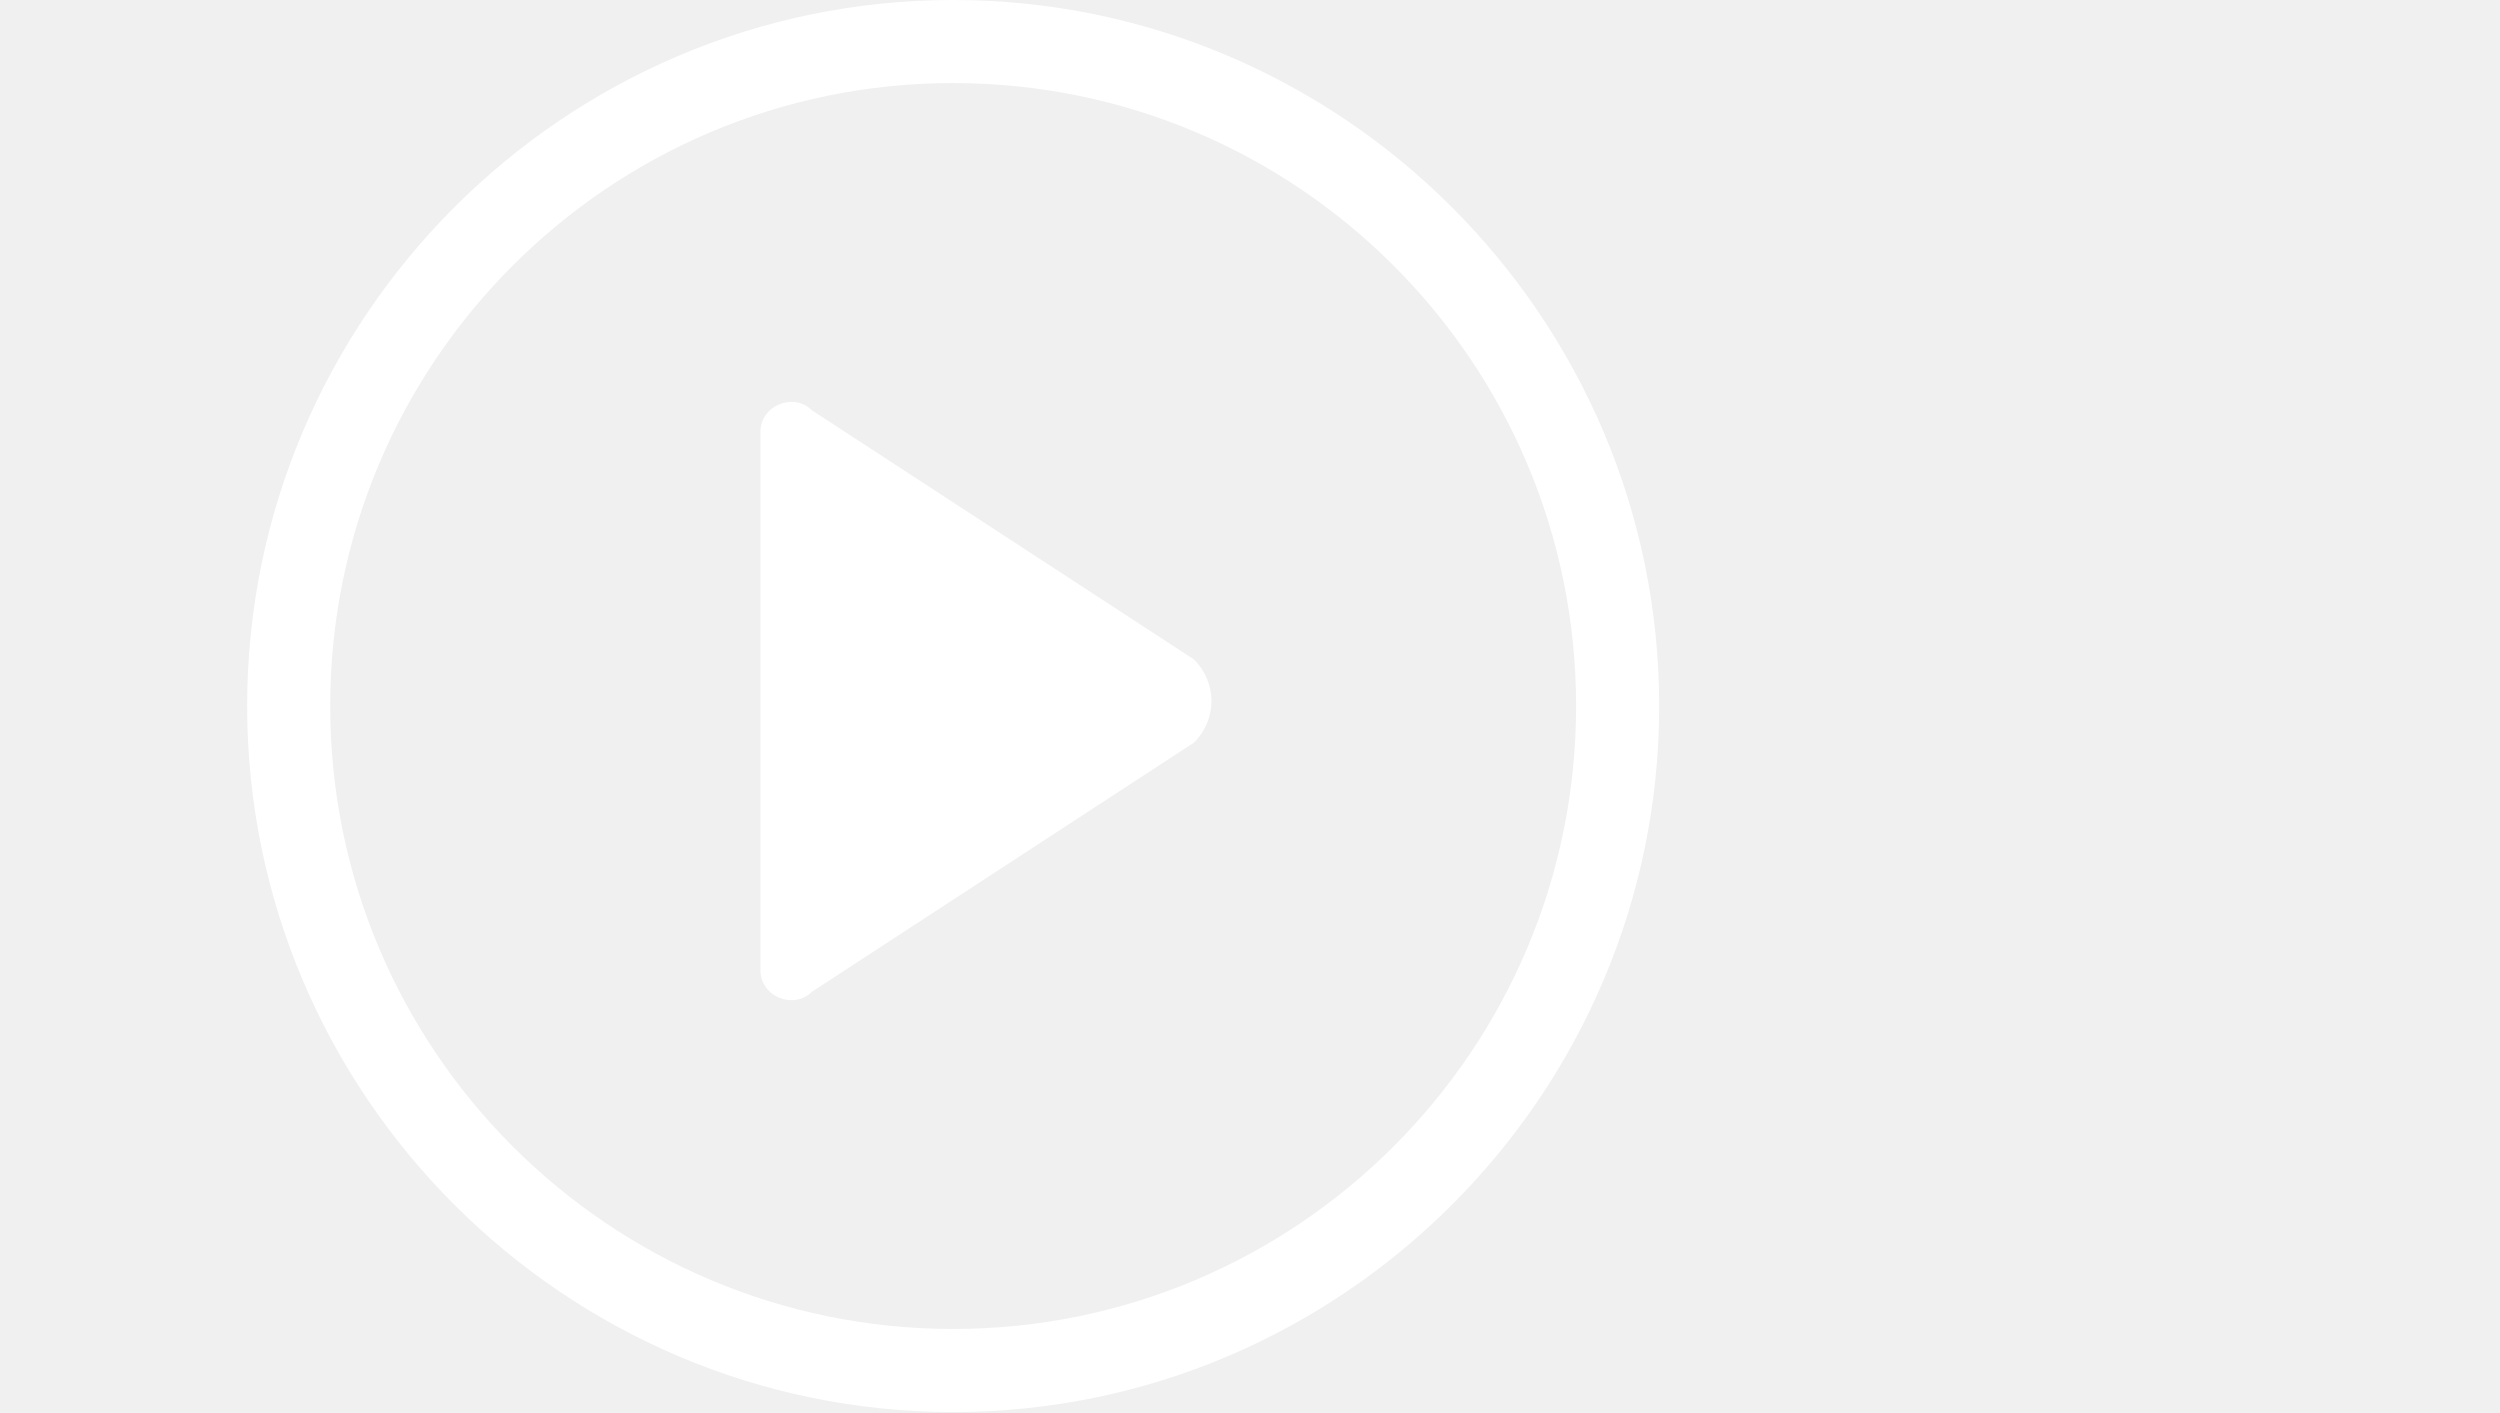
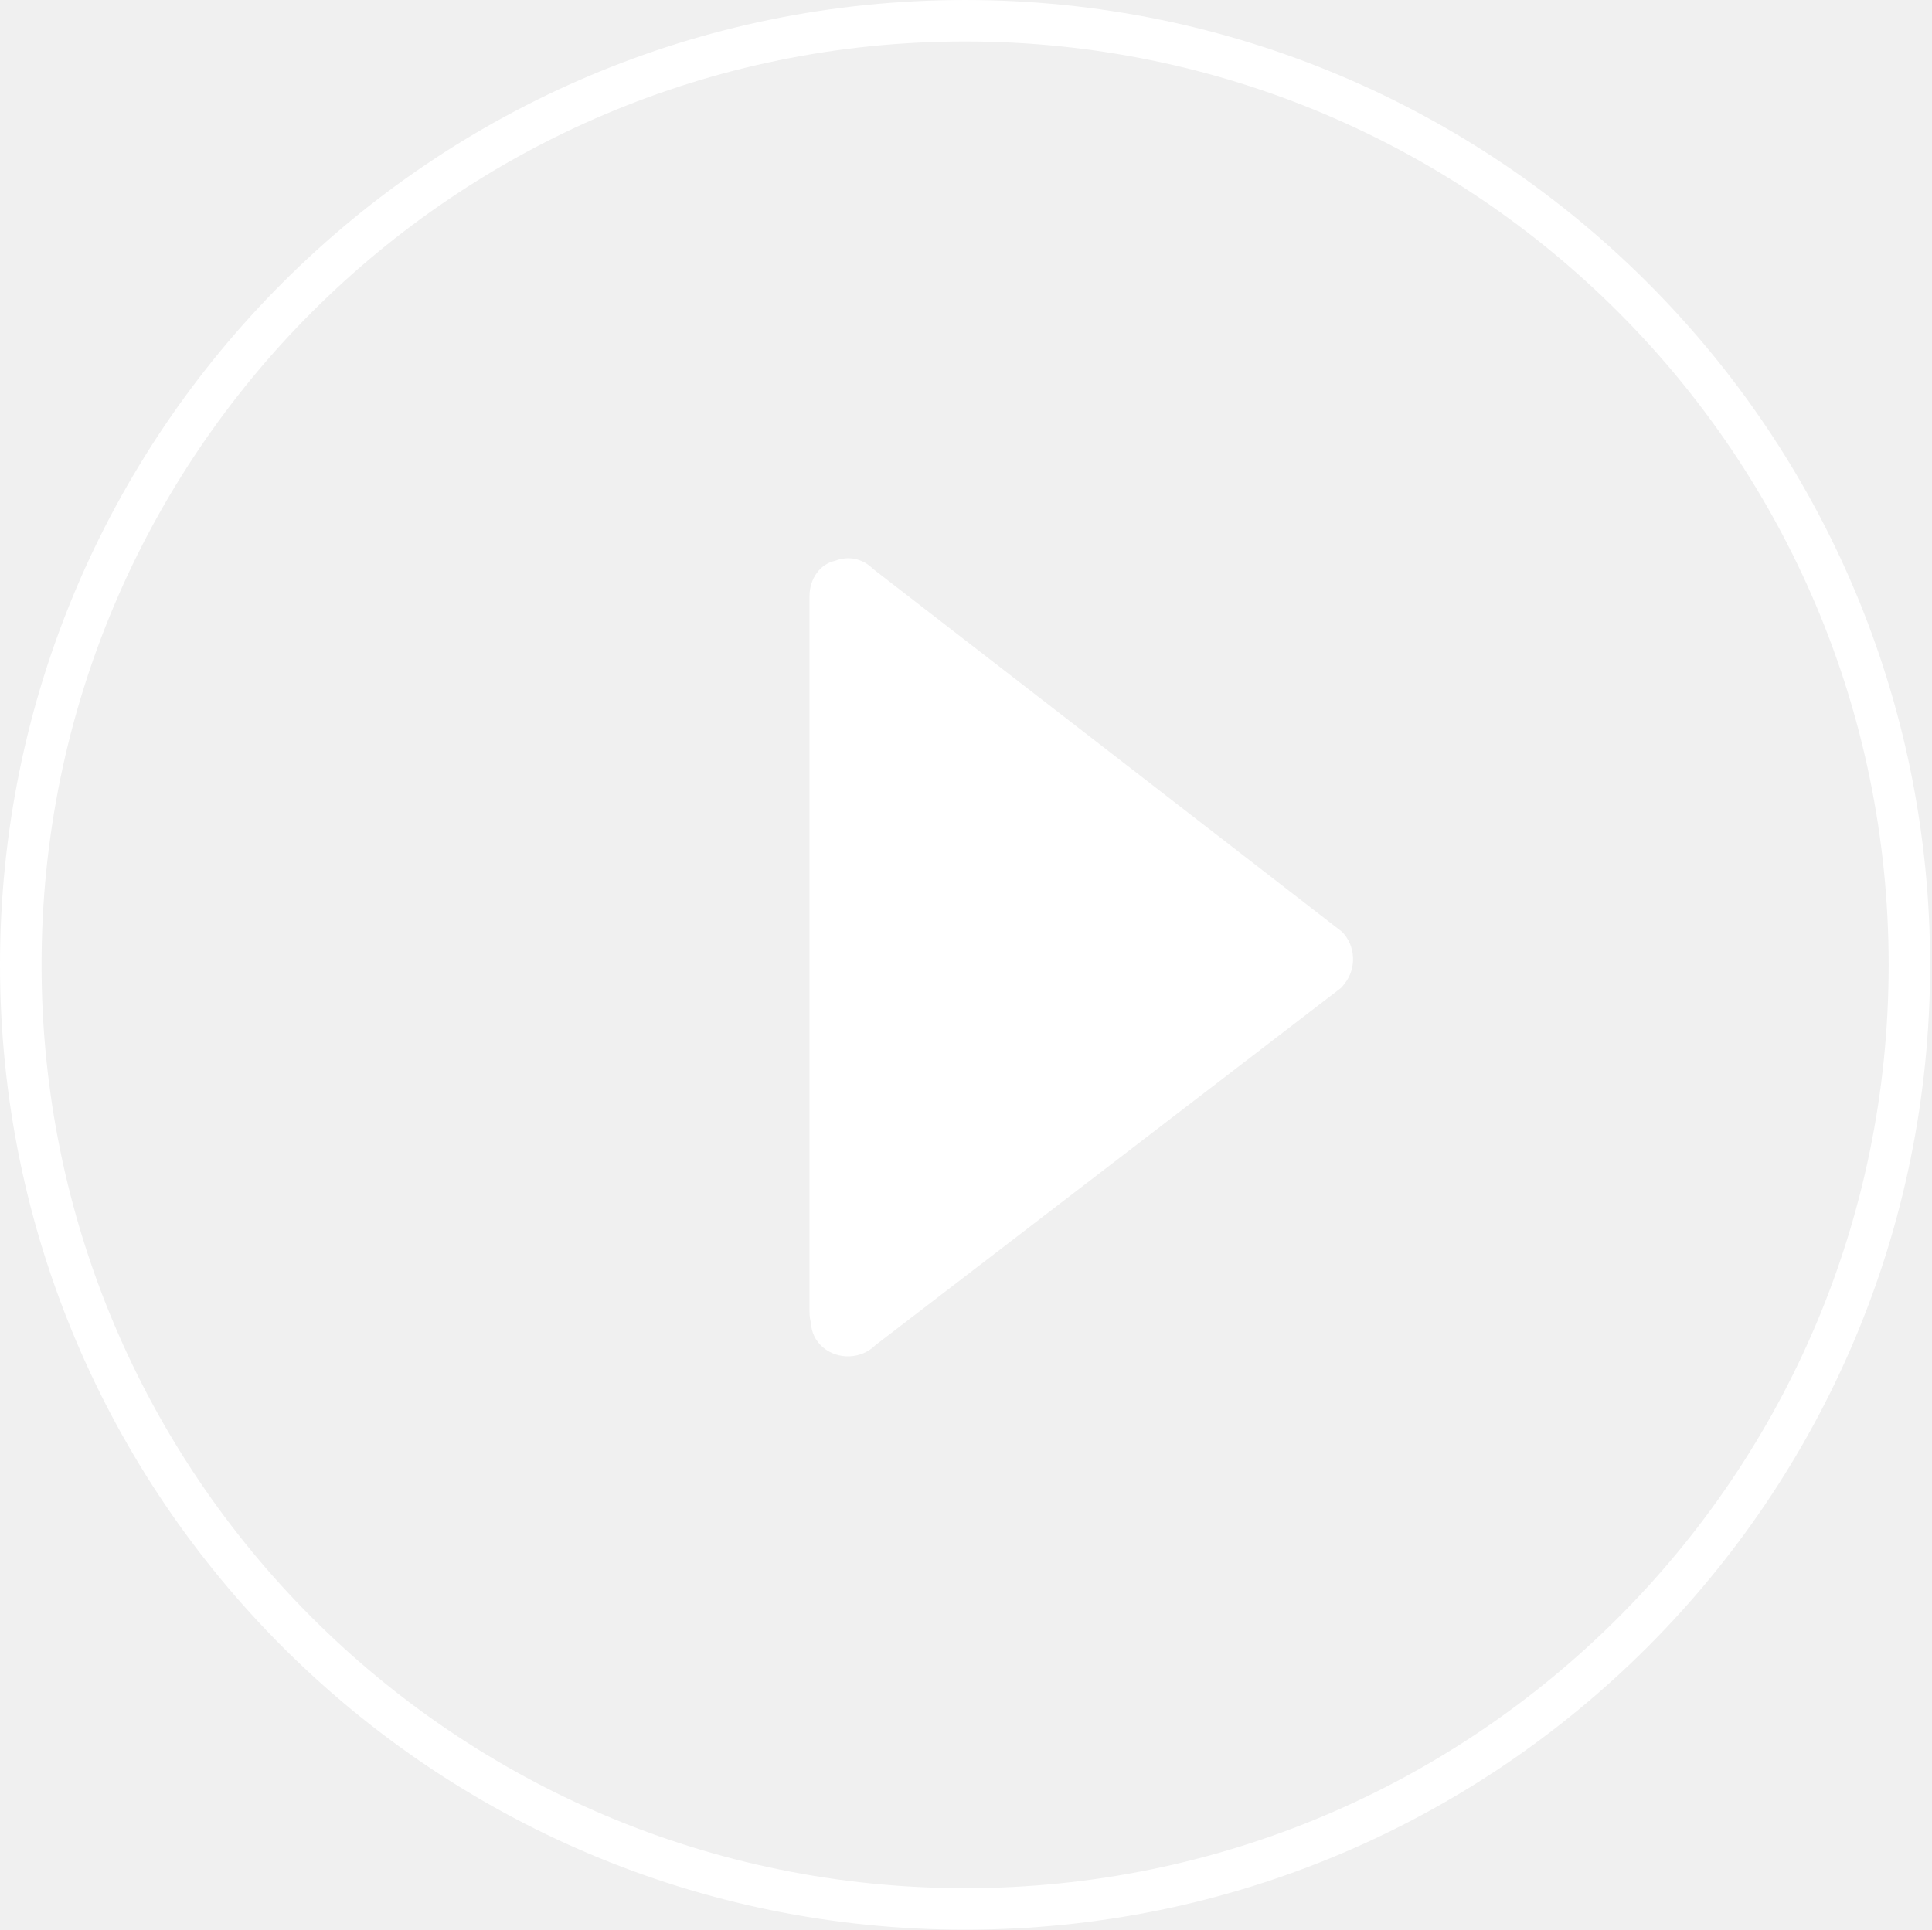
- <svg xmlns="http://www.w3.org/2000/svg" t="1494923983621" class="icon" style="" viewBox="0 0 1813 1024" version="1.1" p-id="6770" width="113.312" height="64">
+ <svg xmlns="http://www.w3.org/2000/svg" t="1494949292566" class="icon" style="" viewBox="0 0 1025 1024" version="1.1" p-id="3212" width="64.062" height="64">
  <defs>
    <style type="text/css" />
  </defs>
-   <path d="M691.225 1024C409.324 1024 179.225 793.901 179.225 512S409.324 0 691.225 0 1203.225 230.099 1203.225 512 973.126 1024 691.225 1024z m0-963.765C441.851 60.235 239.46 262.626 239.46 512S441.851 963.765 691.225 963.765 1142.99 761.374 1142.99 512 940.599 60.235 691.225 60.235z" fill="#ffffff" p-id="6771" />
-   <path d="M588.825 297.562l277.082 180.706c16.866 16.866 16.866 43.369 0 60.235l-277.082 180.706c-13.252 13.252-37.346 3.614-37.346-15.661V313.224c0-19.275 24.094-28.913 37.346-15.661z" fill="#ffffff" p-id="6772" />
+   <path d="M512.002 0C229.256 0 0.004 229.231 0.004 512.002c0 282.746 229.253 511.997 511.997 511.997 282.791 0 512.001-229.252 512.001-511.997C1024.002 229.231 794.793 0 512.002 0zM512.002 1001.957c-270.605 0-489.954-219.352-489.954-489.956 0-270.607 219.352-489.98 489.954-489.98 270.607 0 490.002 219.374 490.002 489.98C1002.004 782.605 782.608 1001.957 512.002 1001.957z" p-id="3213" fill="#ffffff" />
+   <path d="M711.999 494.461 463.078 301.812c-5.494-5.575-13.34-6.941-19.991-4.221-7.753 1.567-13.612 9.329-13.612 18.688l0 380.014c0 2.053 0.287 4.026 0.807 5.876 0.167 4.693 2.272 9.317 6.272 12.756 7.974 6.853 20.43 6.364 27.866-1.076l246.994-189.556c0.715-0.713 1.335-1.477 1.907-2.259C719.791 514.008 719.311 501.881 711.999 494.461z" p-id="3214" fill="#ffffff" />
</svg>
